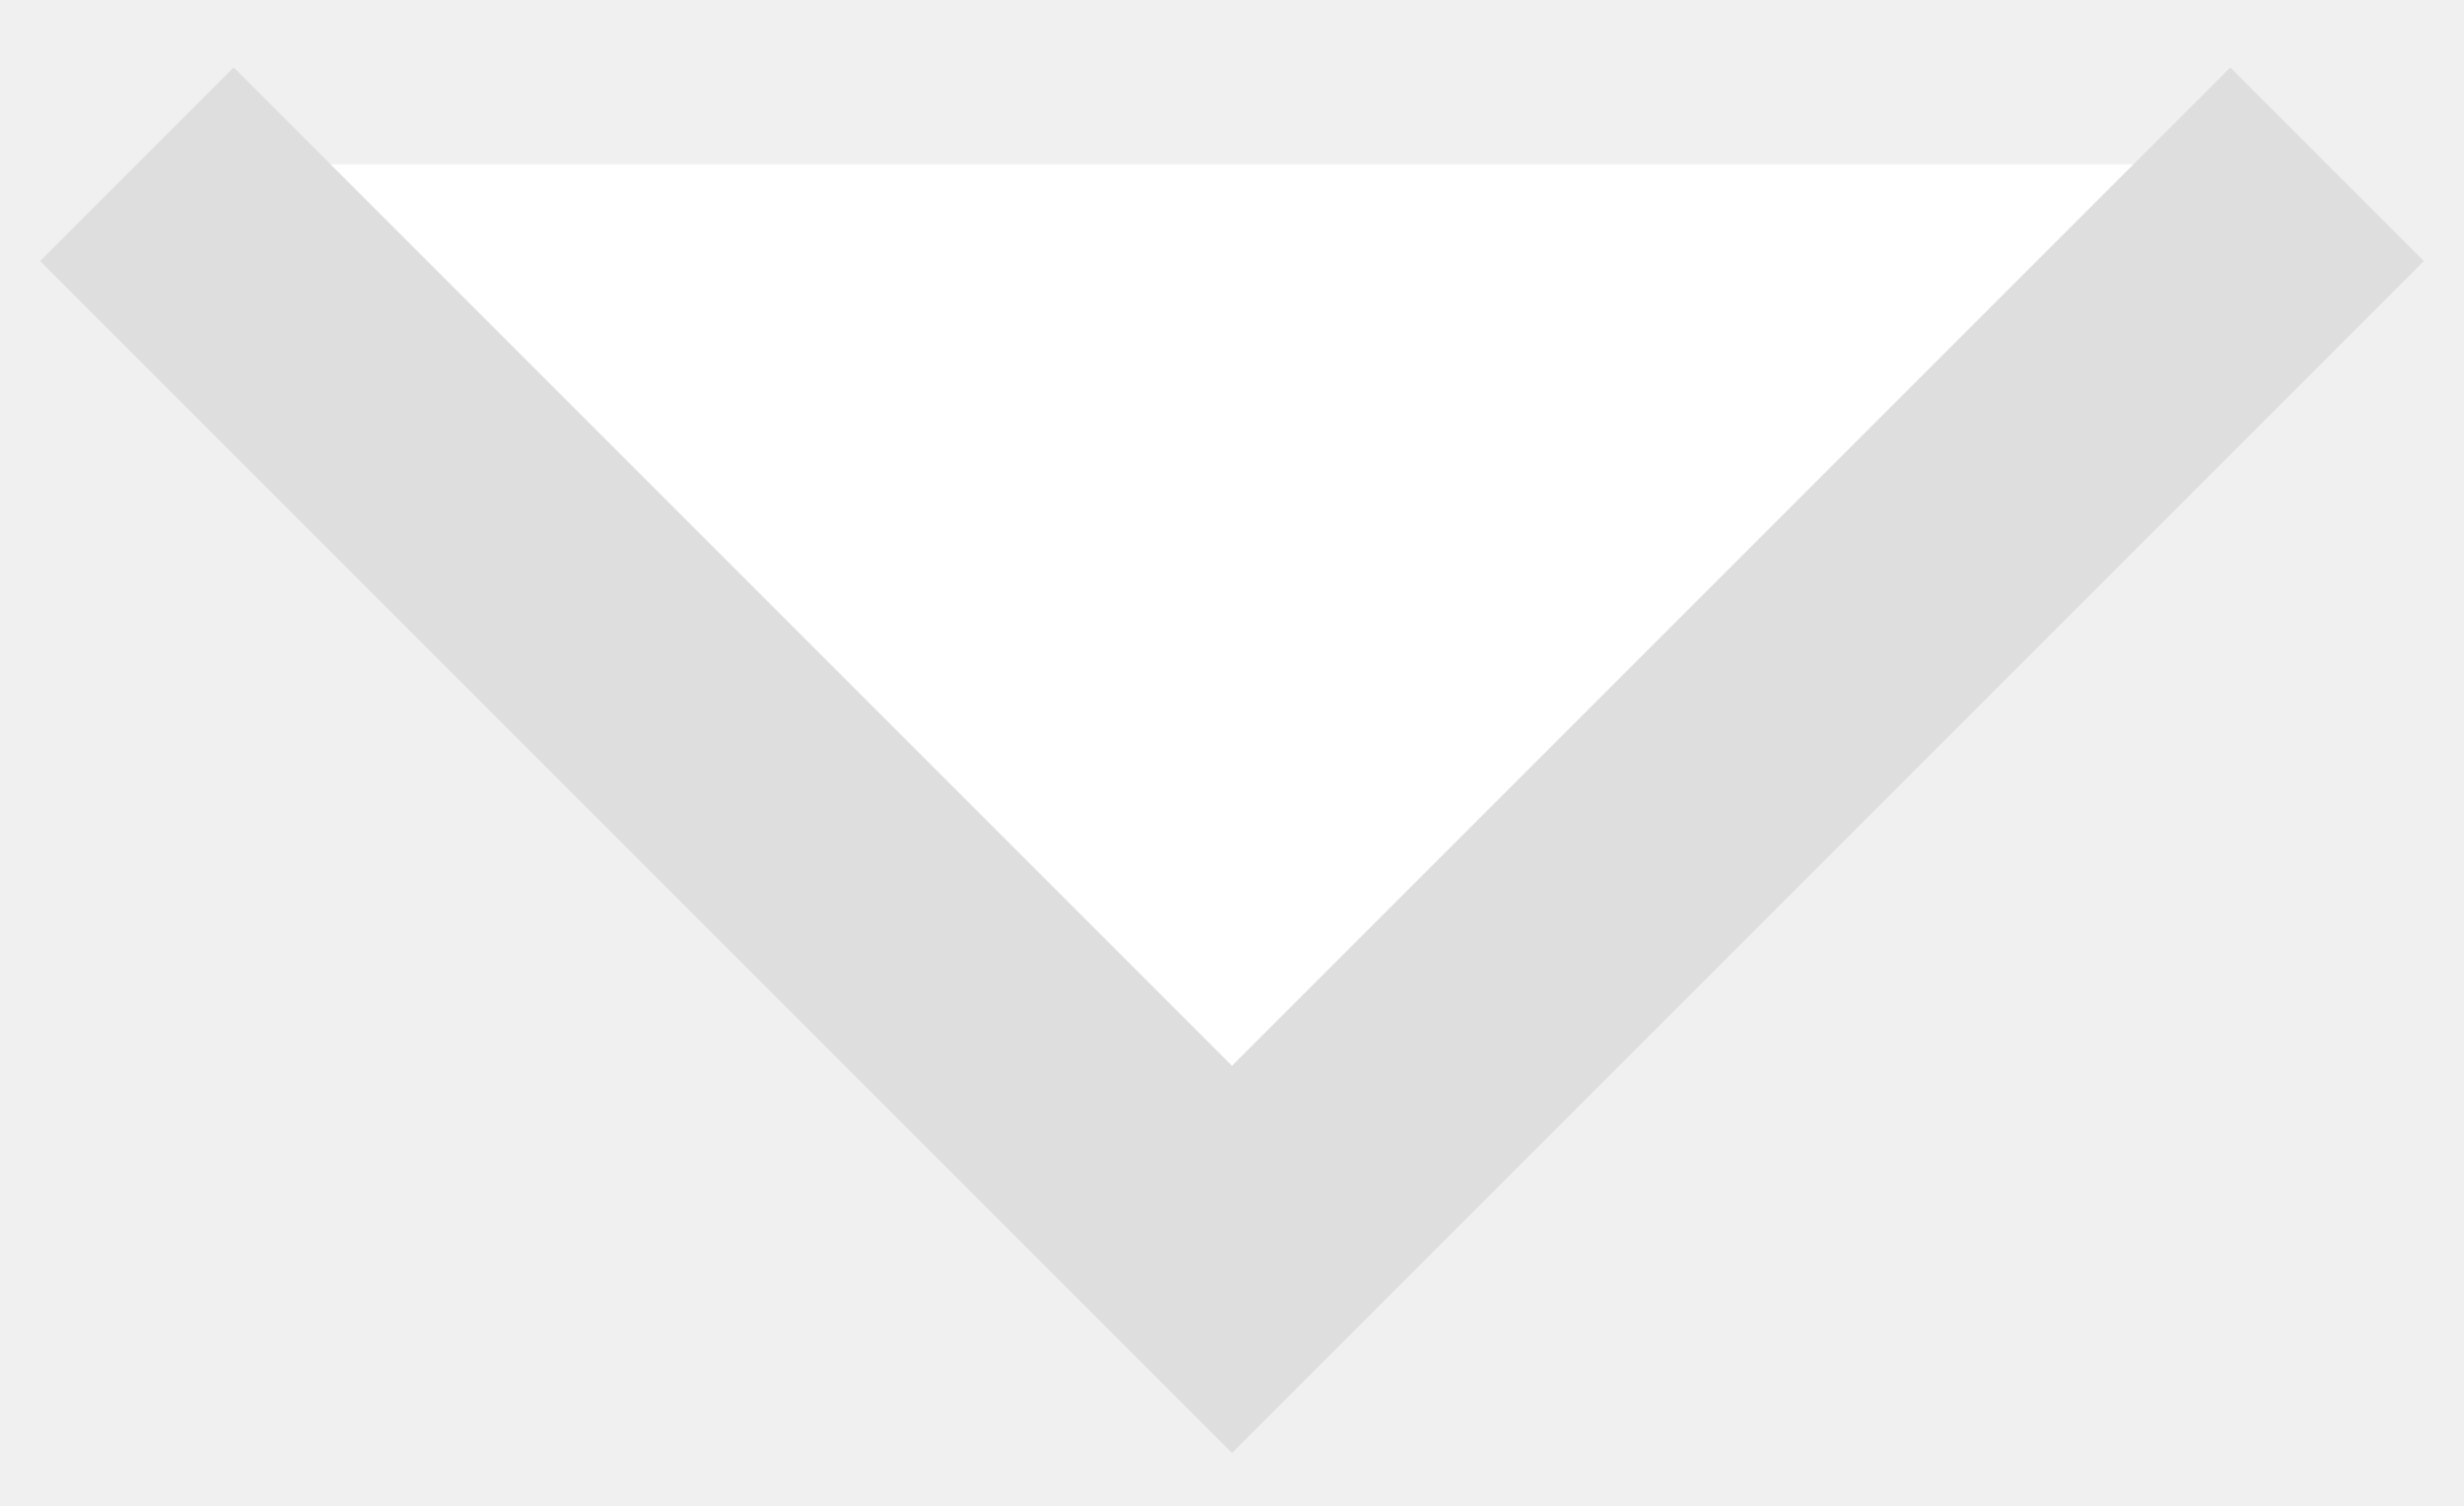
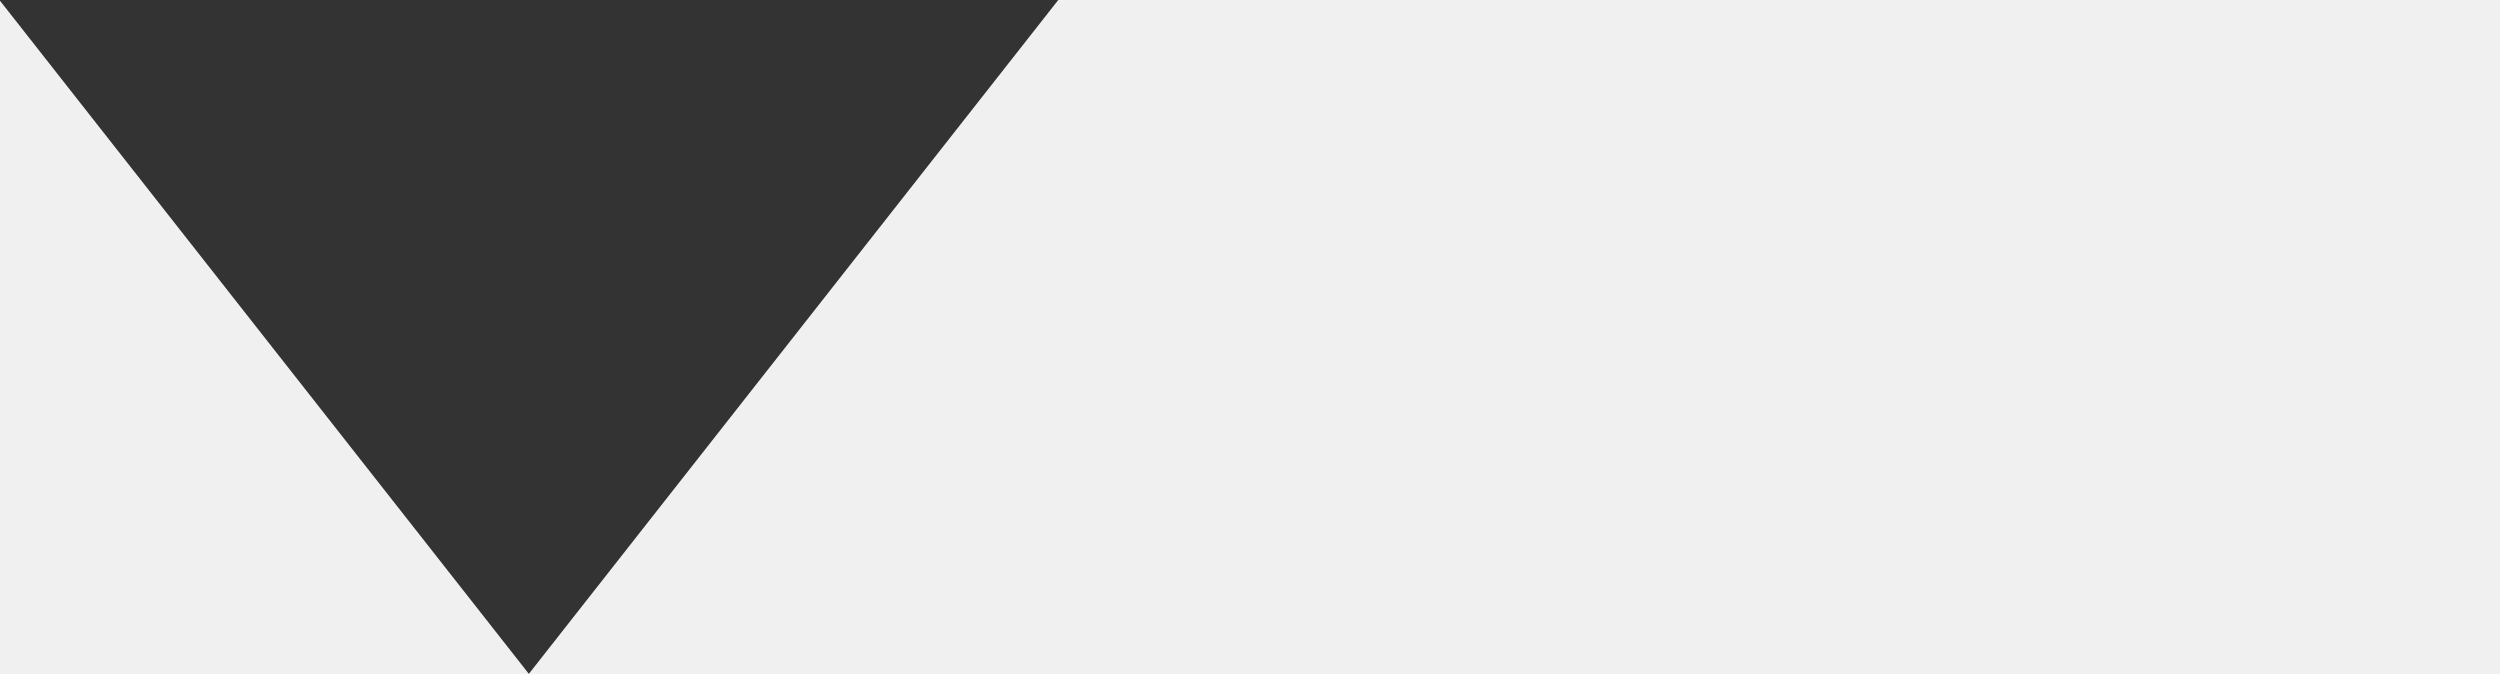
- <svg xmlns="http://www.w3.org/2000/svg" version="1.1" id="Шар_1" x="0px" y="0px" viewBox="0 0 9 5.5" style="enable-background:new 0 0 9 5.5;" xml:space="preserve">
-   <style type="text/css">
- 	.st0{fill:#FFFFFF;stroke:#dedede;stroke-miterlimit:10;}
- </style>
-   <polyline class="st0" points="8.5,0.6 4.5,4.6 0.5,0.6 " />
+ <svg xmlns="http://www.w3.org/2000/svg" version="1.1" id="Layer_1" x="0px" y="0px" width="26px" height="7px" viewBox="0 0 26 7" enable-background="new 0 0 26 7" xml:space="preserve">
+   <path fill-rule="evenodd" clip-rule="evenodd" fill="#333333" d="M11.006,0L5.5,7.008L-0.006,0H11.006z" />
</svg>
